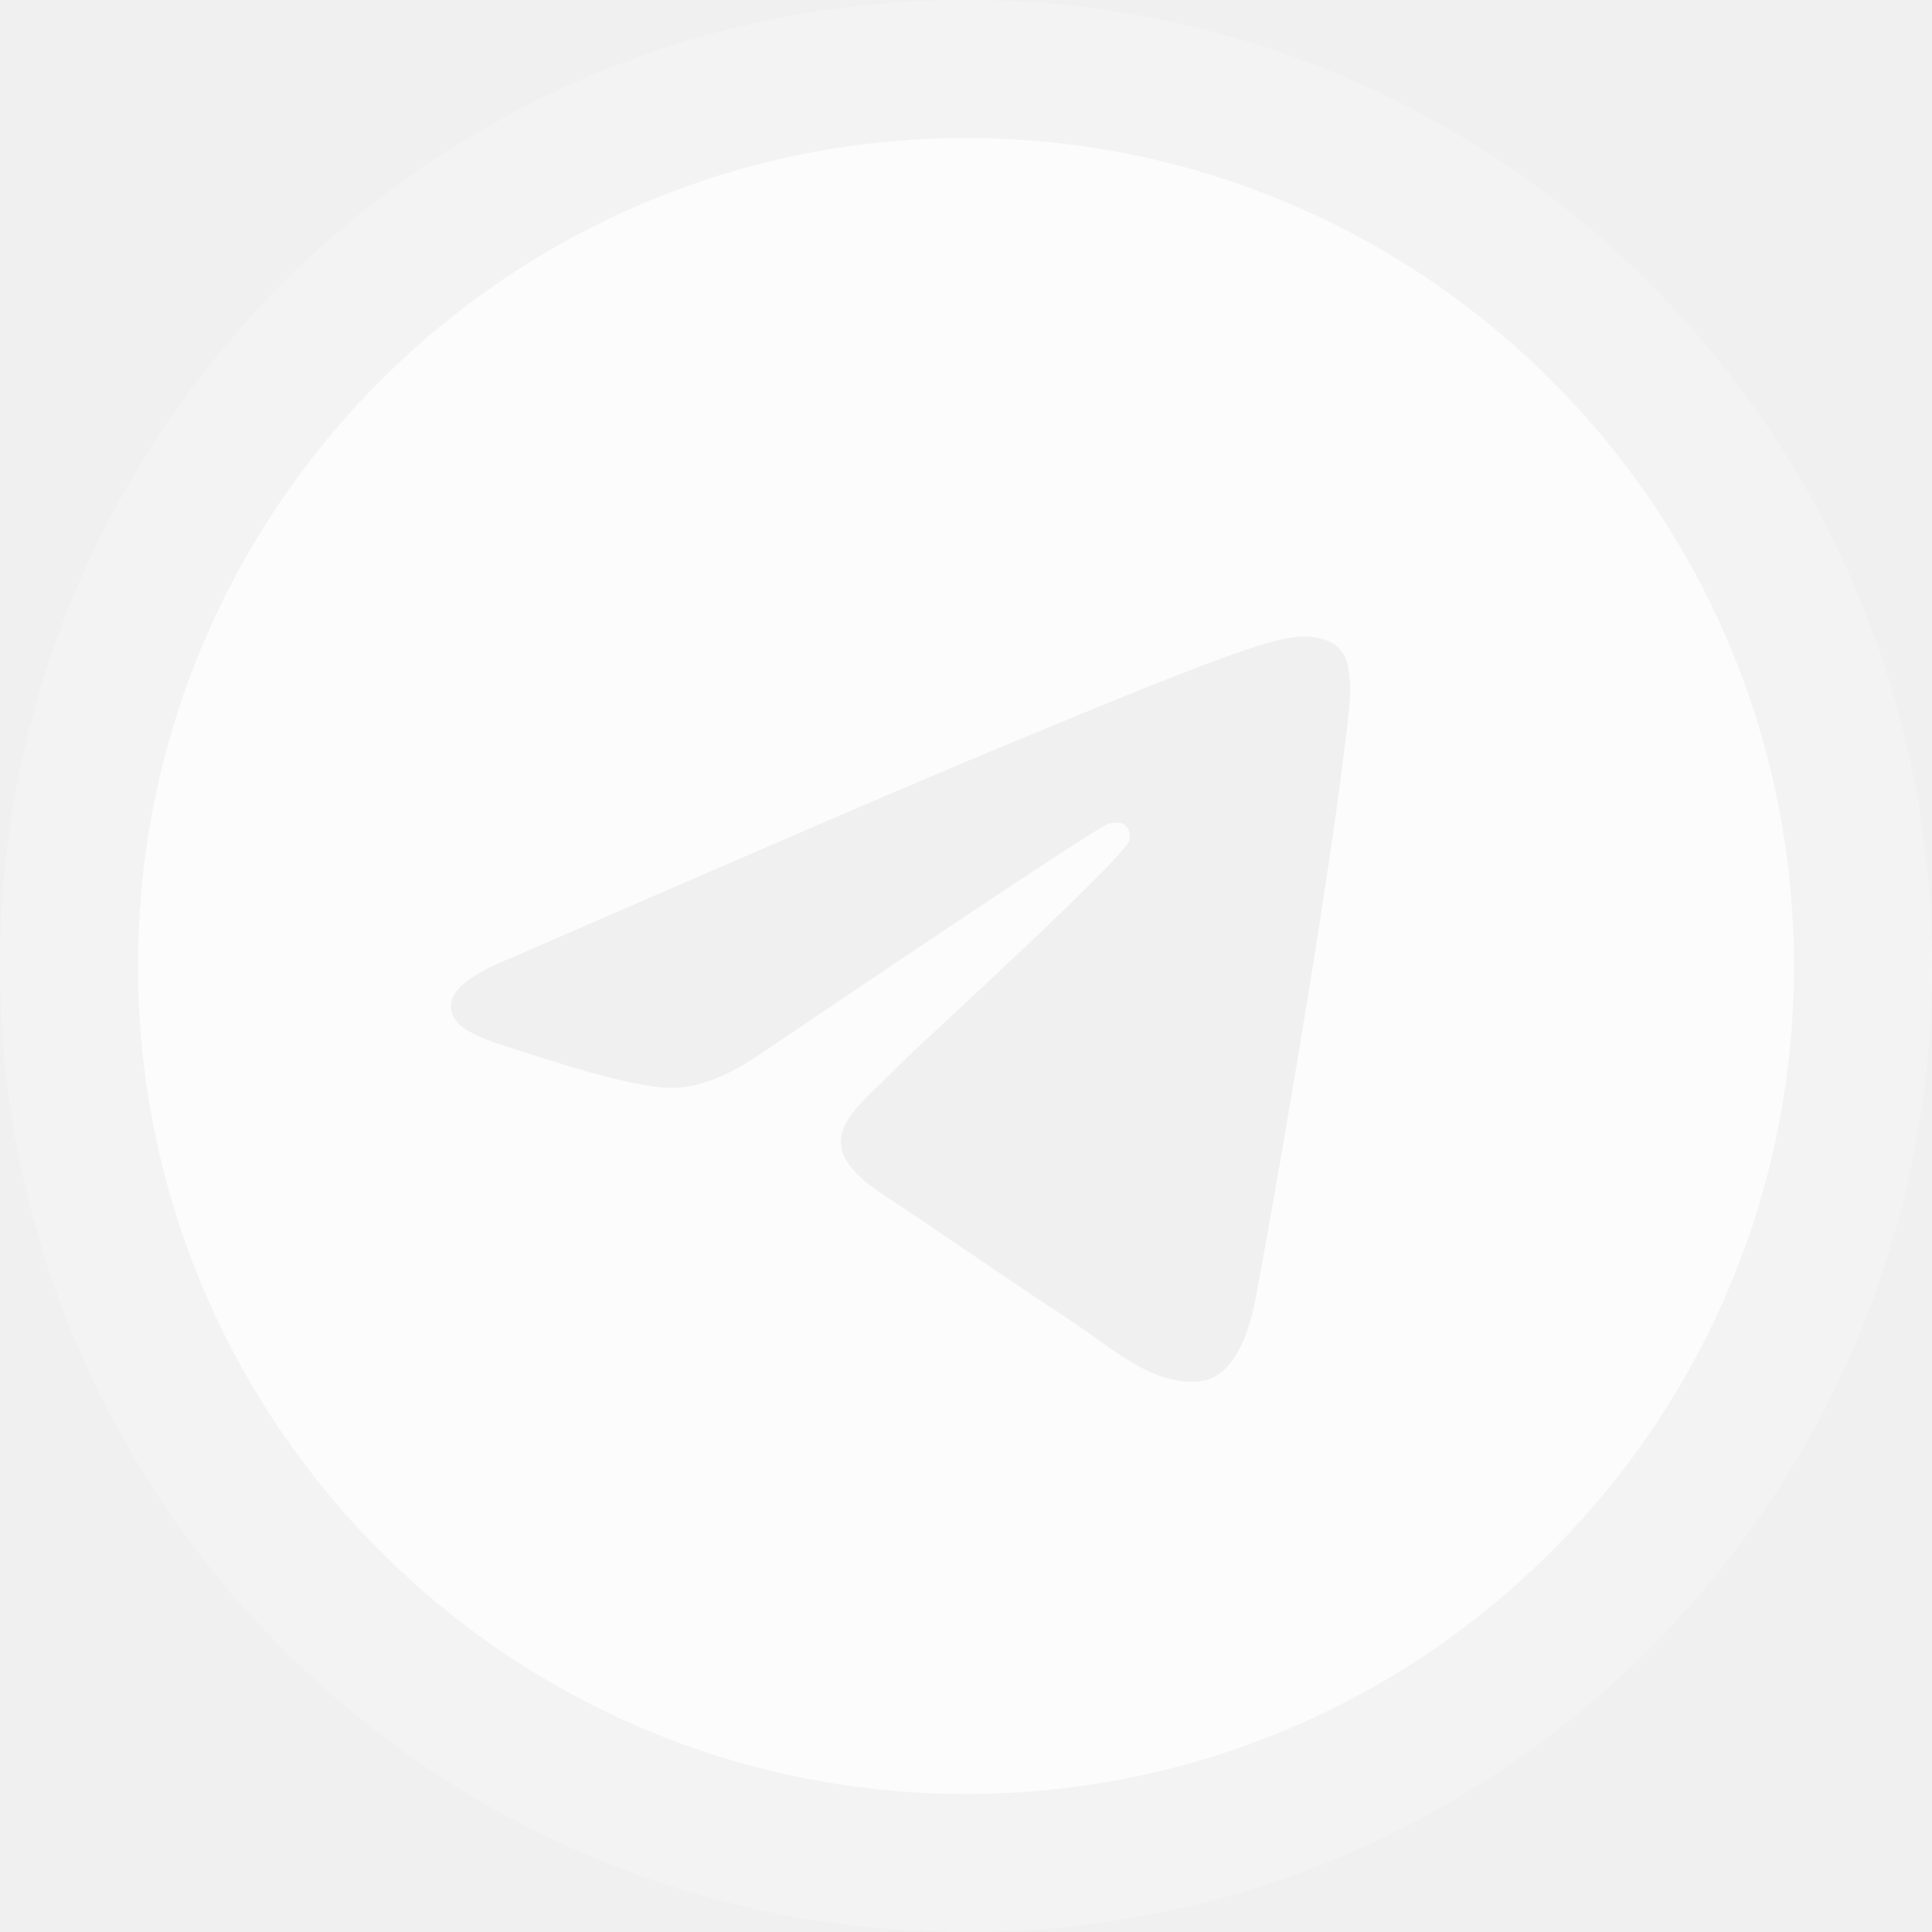
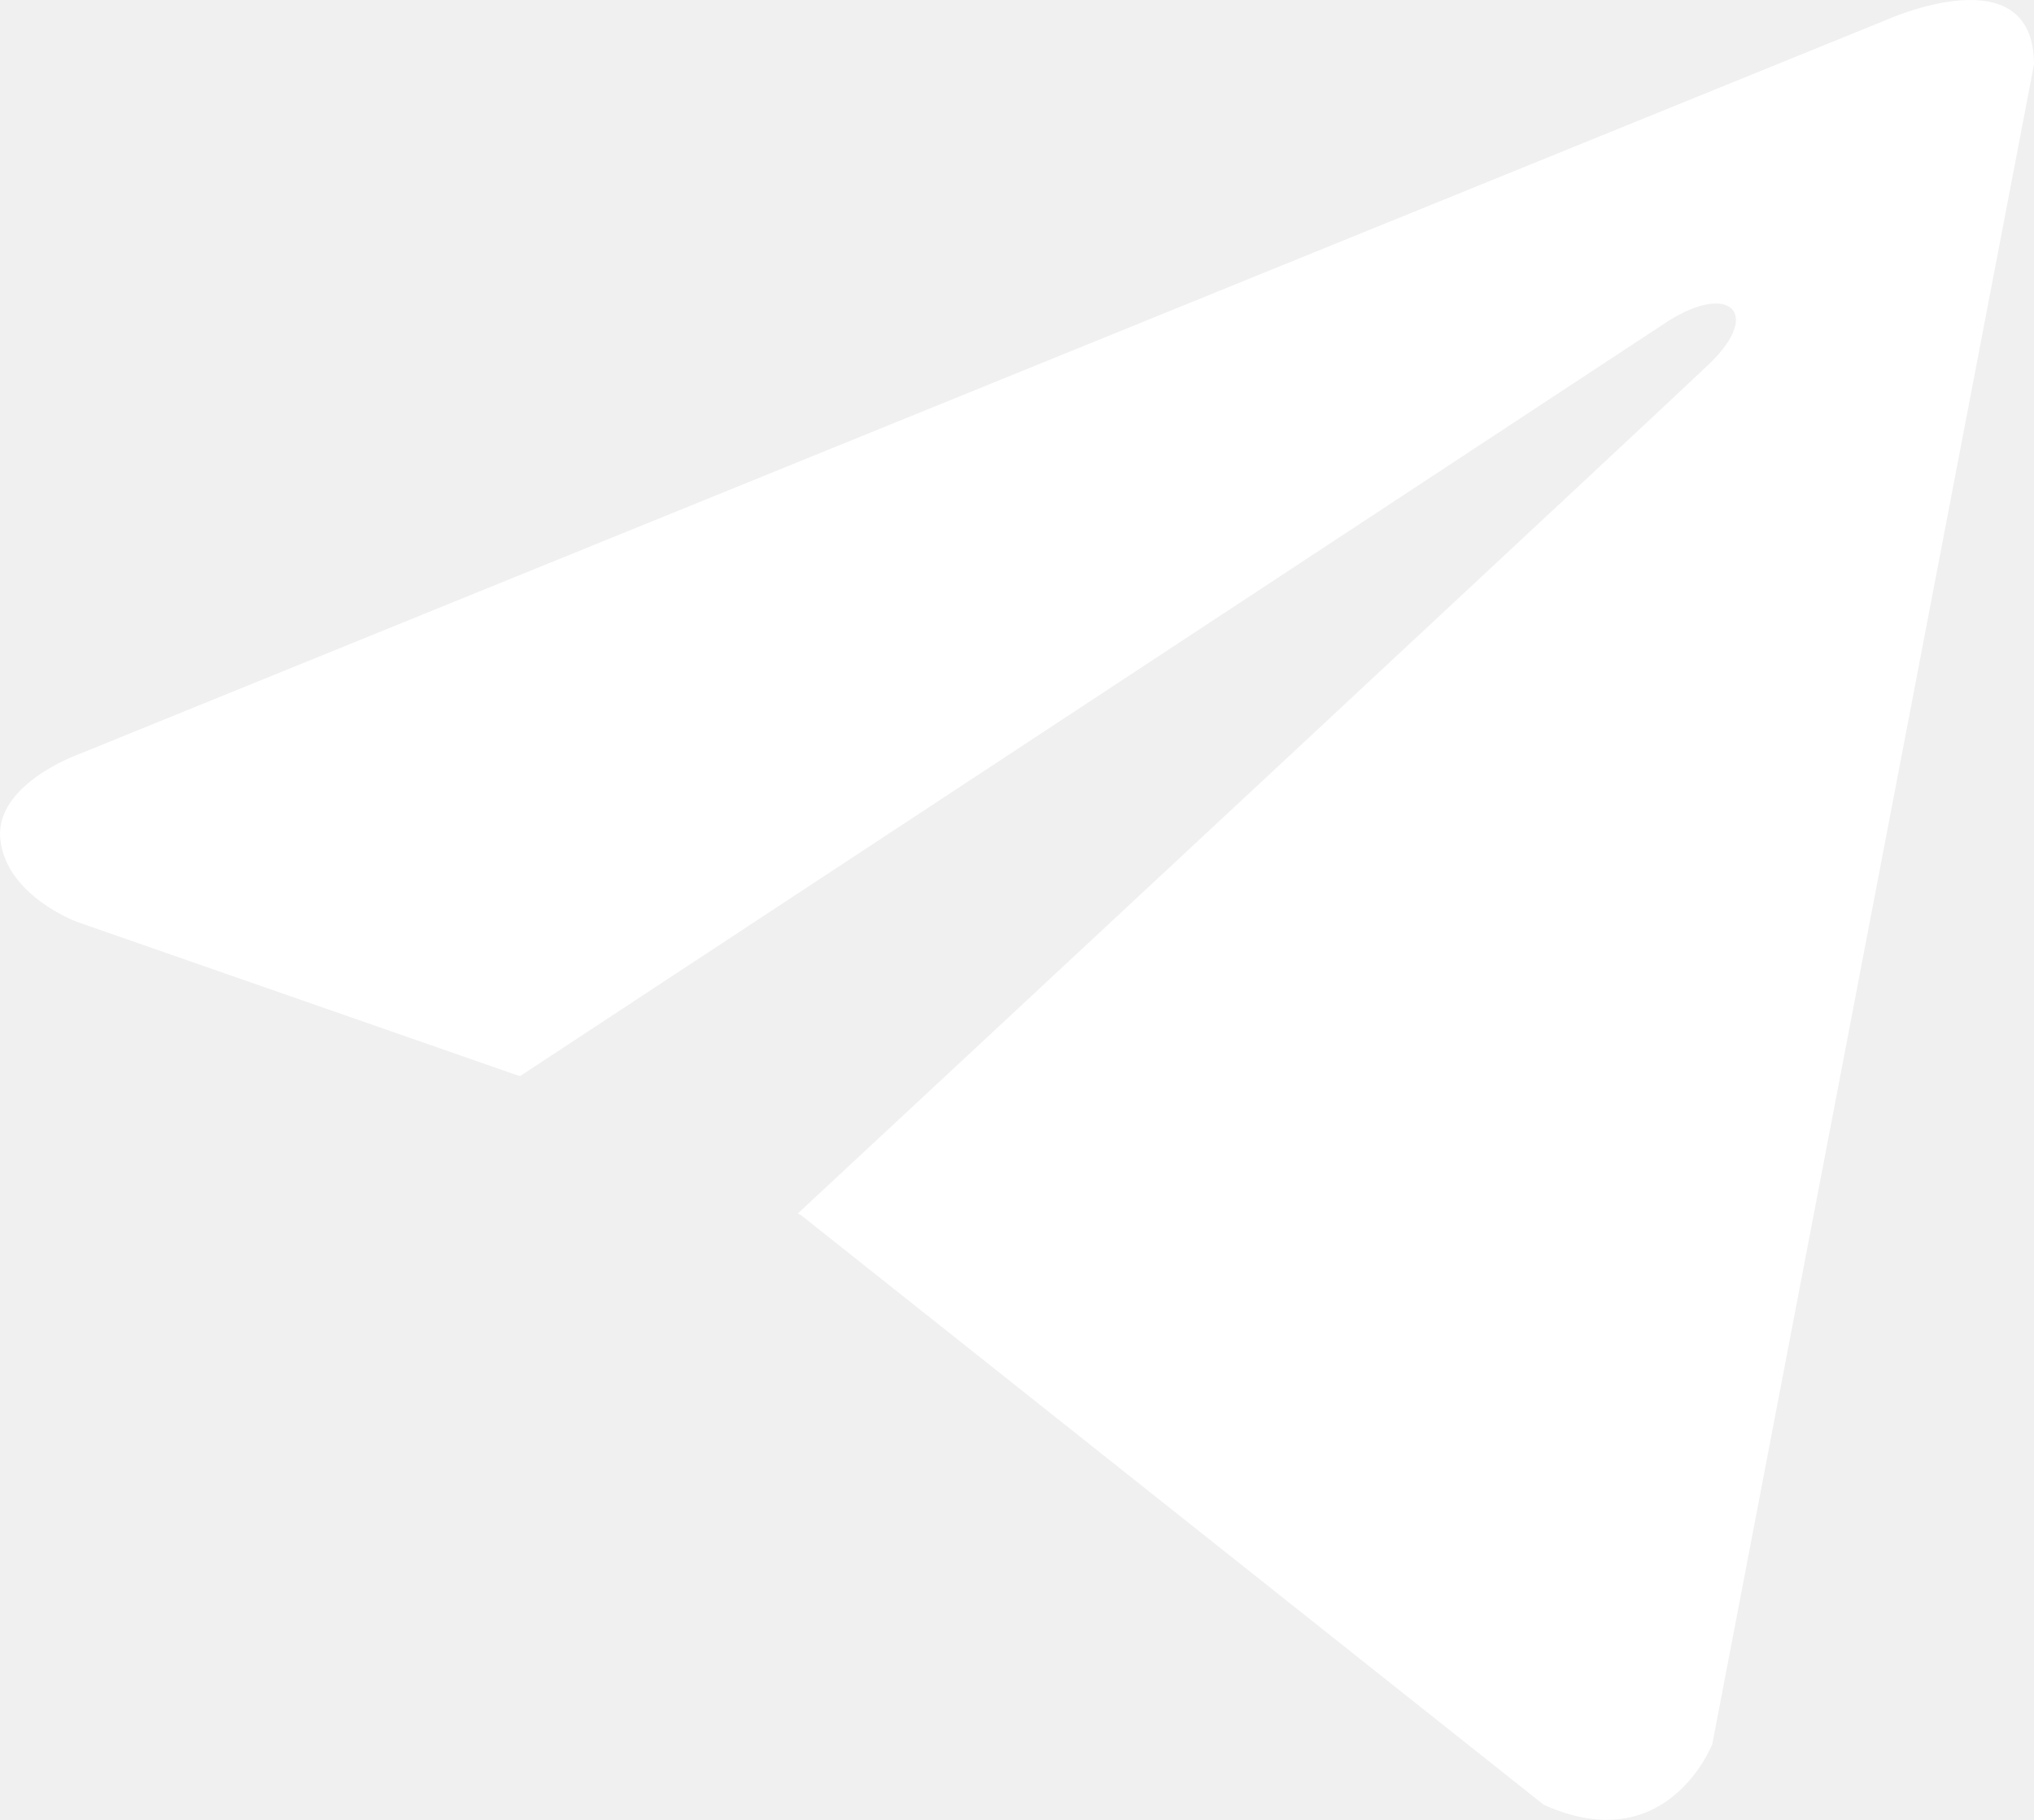
- <svg xmlns="http://www.w3.org/2000/svg" width="28" height="28" viewBox="0 0 28 28" fill="none">
-   <rect x="1" y="1" width="26" height="26" rx="13" stroke="#FCFCFC" stroke-opacity="0.3" stroke-width="2" />
-   <path fill-rule="evenodd" clip-rule="evenodd" d="M26 14C26 20.627 20.627 26 14 26C7.373 26 2 20.627 2 14C2 7.373 7.373 2 14 2C20.627 2 26 7.373 26 14ZM14.43 10.859C13.263 11.344 10.93 12.349 7.432 13.873C6.864 14.099 6.566 14.32 6.539 14.536C6.493 14.902 6.951 15.046 7.573 15.241C7.658 15.268 7.746 15.295 7.836 15.325C8.449 15.524 9.273 15.757 9.701 15.766C10.09 15.774 10.524 15.614 11.003 15.286C14.271 13.079 15.958 11.964 16.064 11.94C16.139 11.923 16.243 11.901 16.313 11.964C16.383 12.026 16.376 12.144 16.369 12.176C16.323 12.369 14.529 14.038 13.599 14.902C13.309 15.171 13.104 15.362 13.062 15.406C12.968 15.503 12.872 15.596 12.78 15.685C12.21 16.233 11.784 16.645 12.804 17.317C13.294 17.64 13.686 17.907 14.077 18.173C14.504 18.464 14.93 18.754 15.482 19.116C15.622 19.208 15.756 19.303 15.887 19.396C16.384 19.751 16.831 20.069 17.383 20.019C17.703 19.989 18.035 19.688 18.203 18.789C18.6 16.663 19.382 12.059 19.563 10.161C19.574 10.003 19.567 9.845 19.543 9.689C19.528 9.563 19.467 9.447 19.371 9.364C19.228 9.247 19.006 9.222 18.906 9.224C18.455 9.232 17.763 9.473 14.43 10.859V10.859Z" fill="#FCFCFC" />
+ <svg xmlns="http://www.w3.org/2000/svg" width="19" height="17" viewBox="0 0 19 17" fill="white">
+   <path d="M19 0.602L15.995 16.292C15.995 16.292 15.574 17.38 14.419 16.858L7.485 11.353L7.452 11.336C8.389 10.465 15.652 3.703 15.97 3.396C16.461 2.921 16.156 2.639 15.586 2.997L4.857 10.053L0.718 8.611C0.718 8.611 0.066 8.371 0.004 7.849C-0.06 7.327 0.739 7.044 0.739 7.044L17.613 0.189C17.613 0.189 19 -0.442 19 0.602Z" />
</svg>
